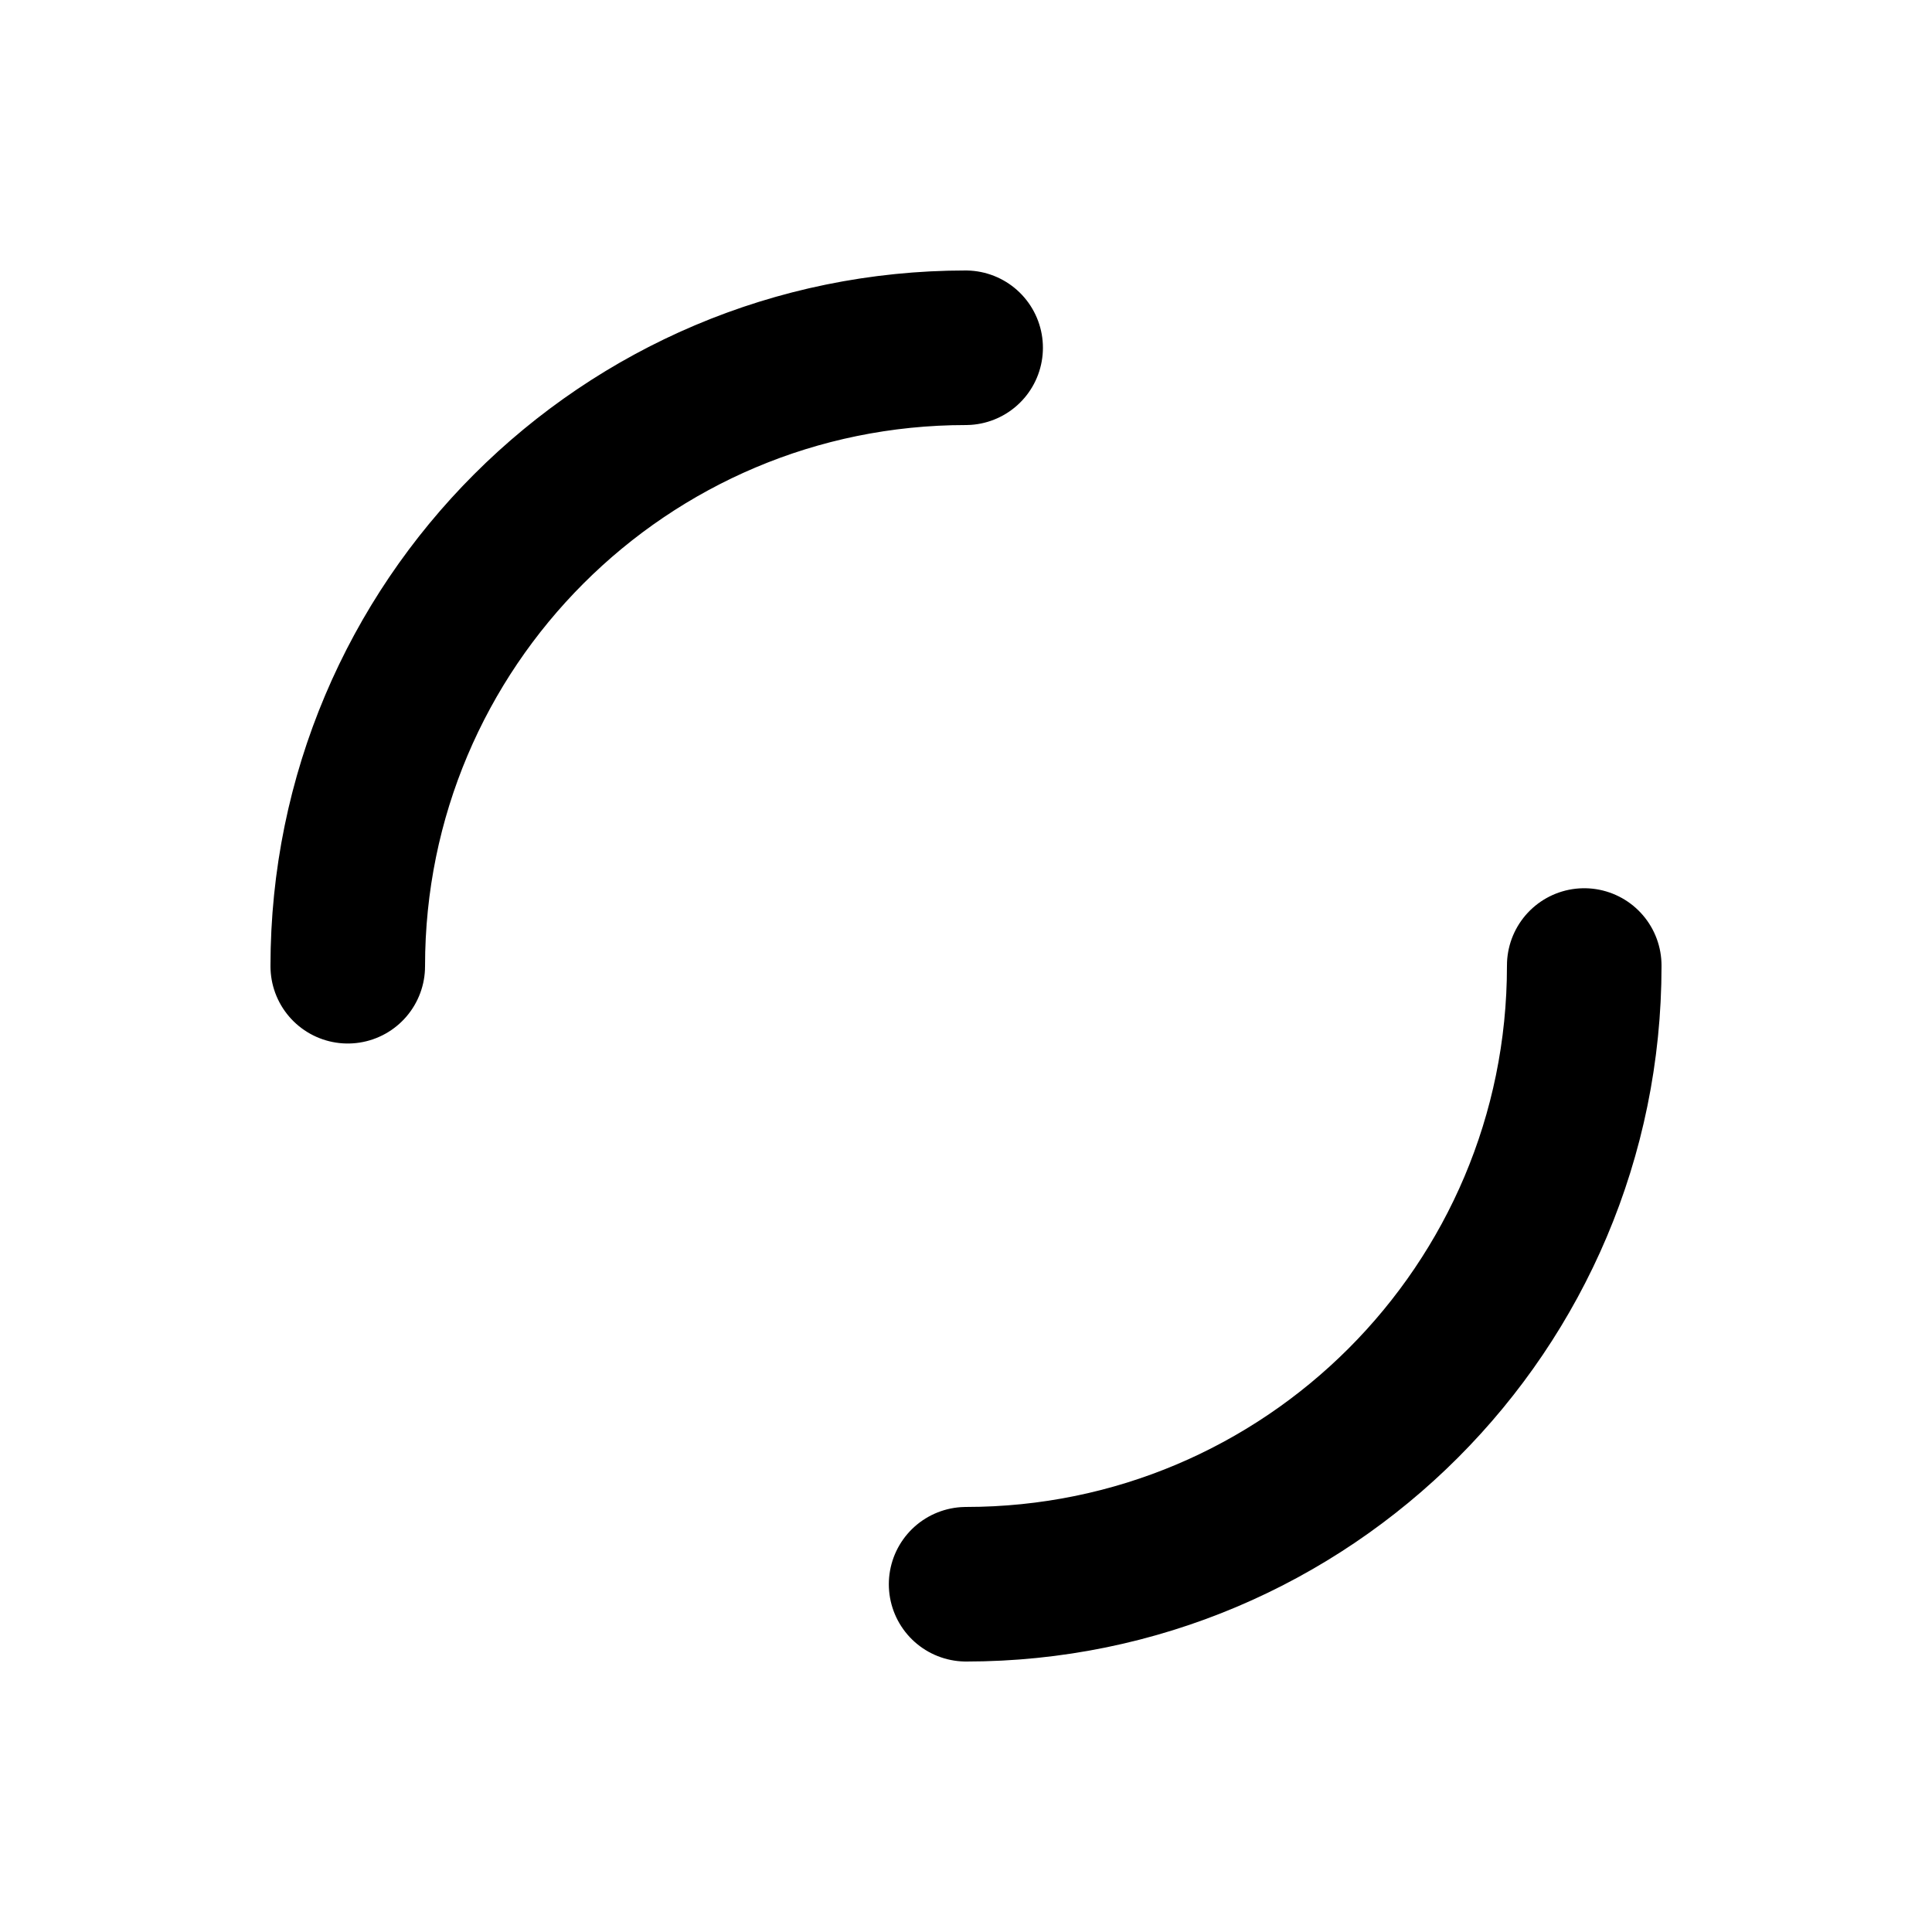
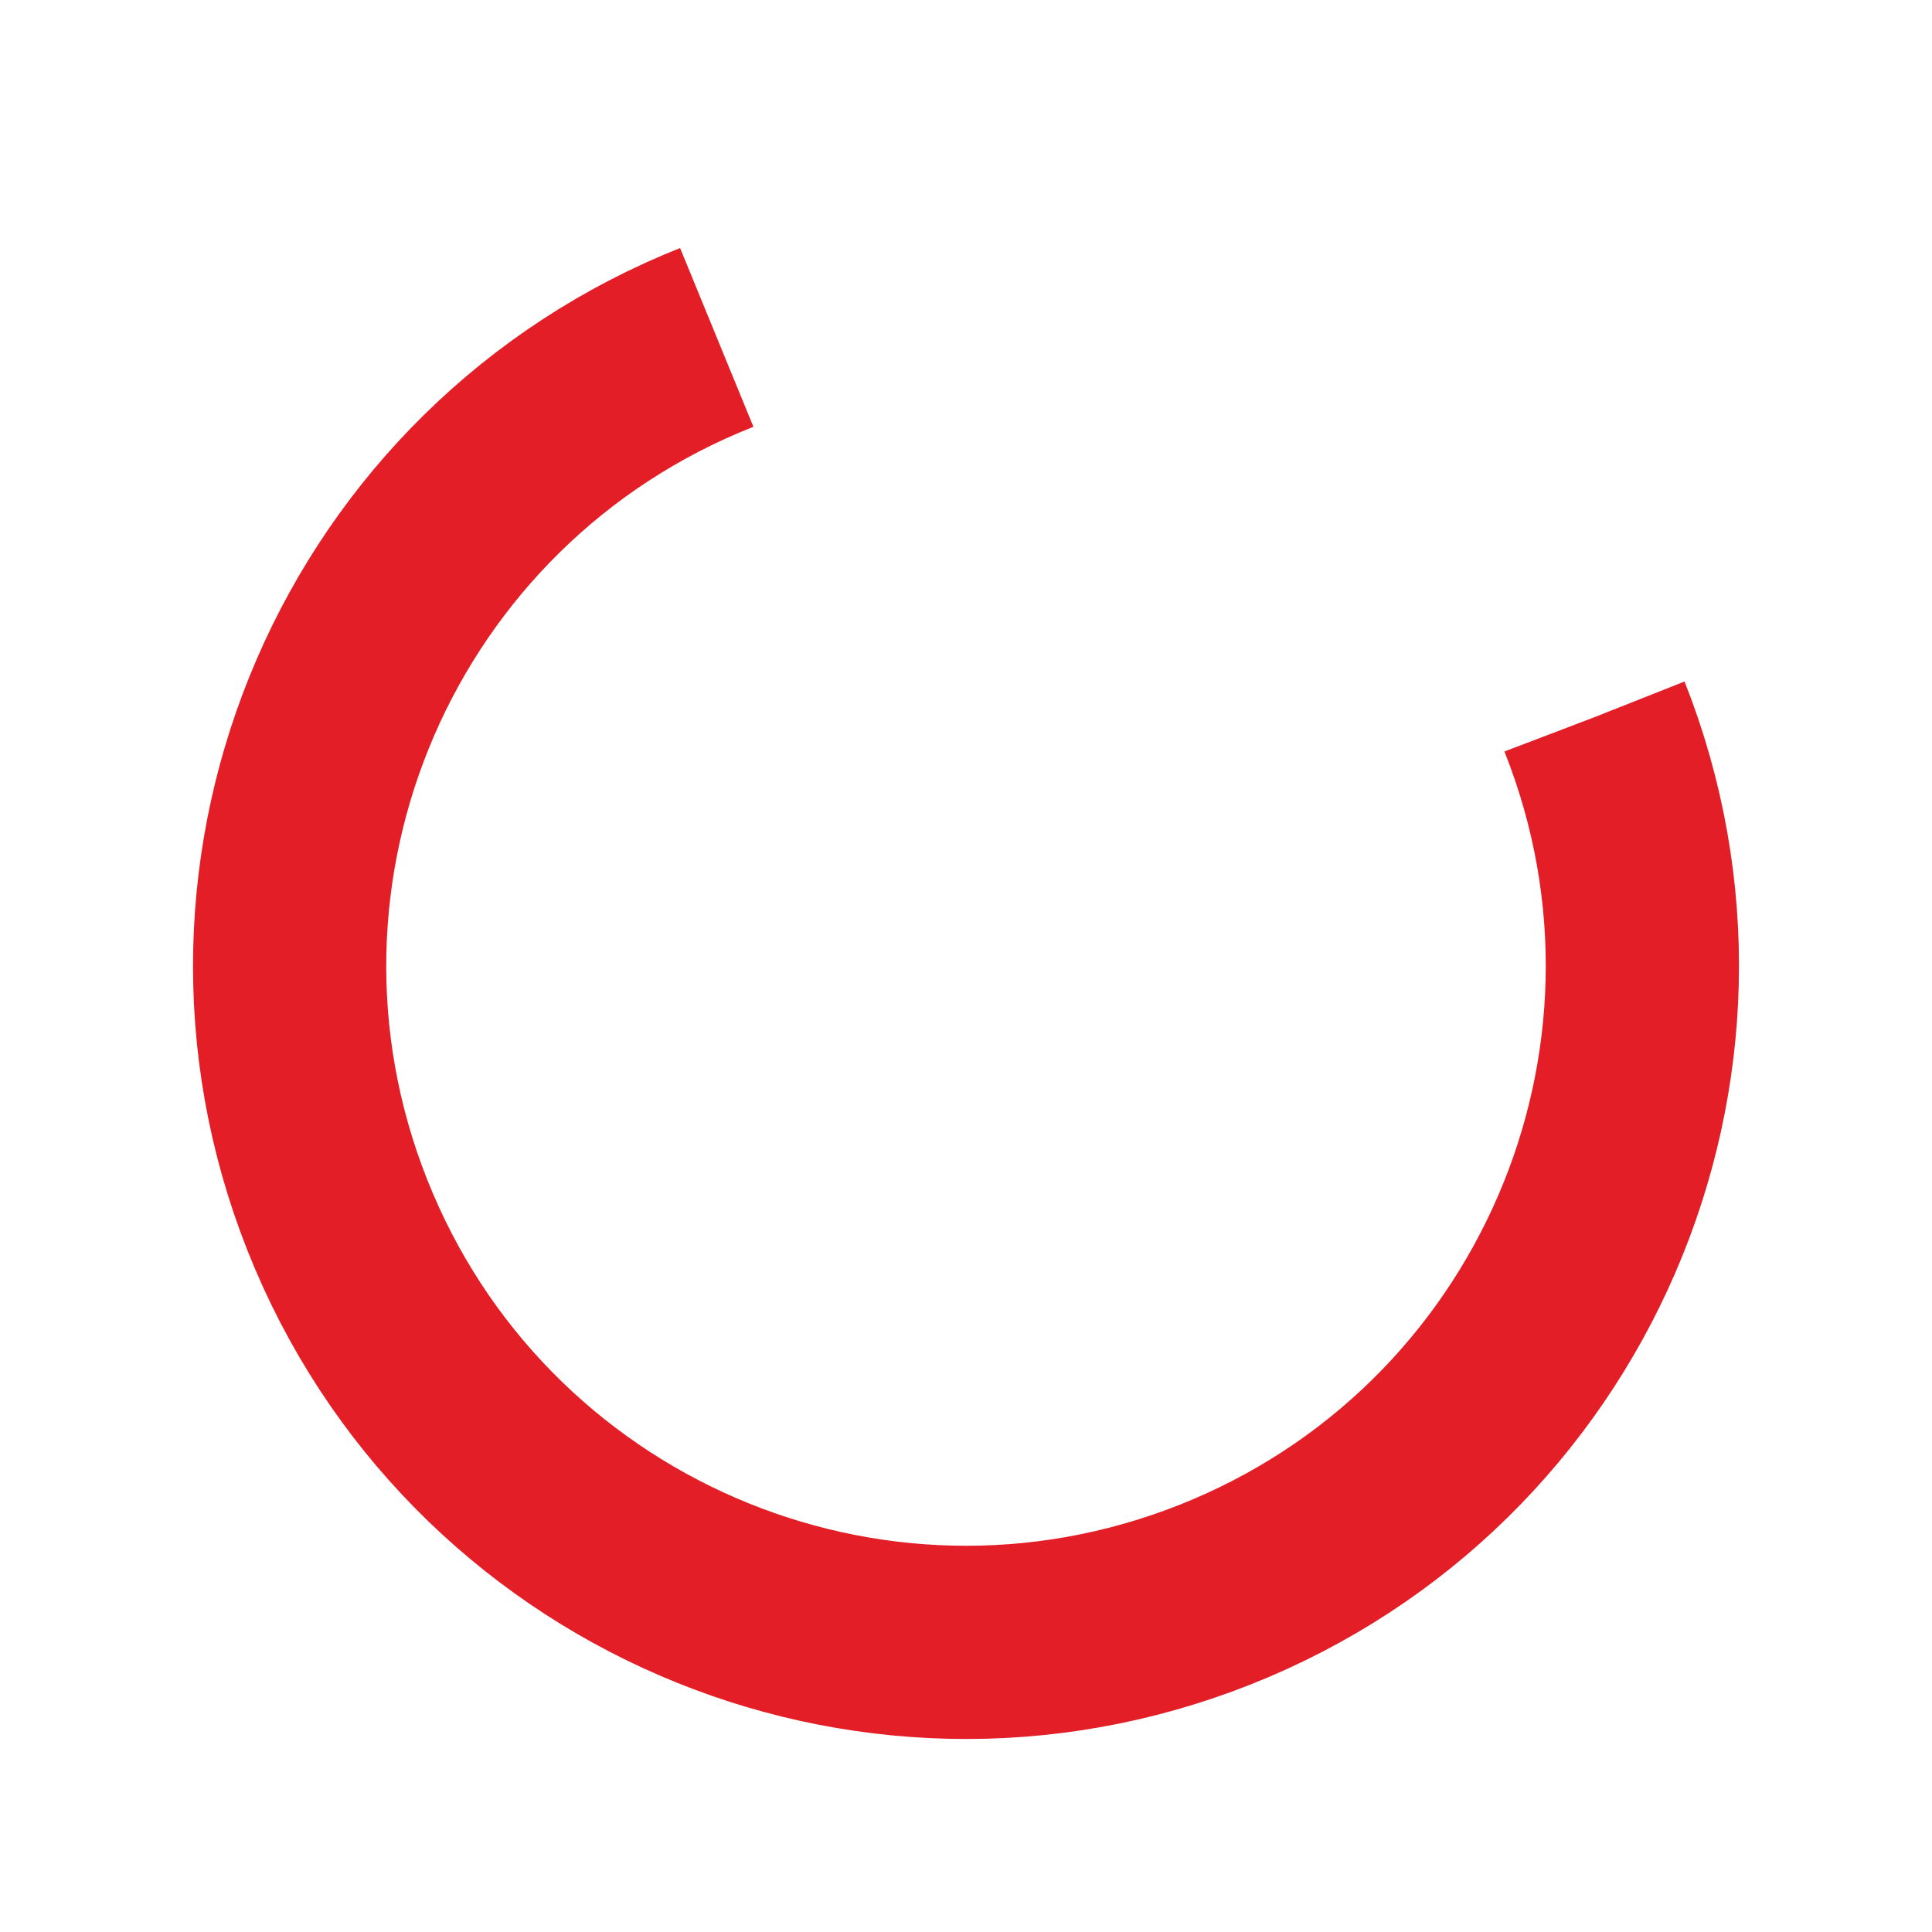
- <svg xmlns="http://www.w3.org/2000/svg" style="margin: auto; background: rgb(241, 242, 243); display: block; shape-rendering: auto;" width="200px" height="200px" viewBox="0 0 100 100" preserveAspectRatio="xMidYMid">
-   <circle cx="50" cy="50" r="32" stroke-width="8" stroke="#000000" stroke-dasharray="50.265 50.265" fill="none" stroke-linecap="round">
-     <animateTransform attributeName="transform" type="rotate" repeatCount="indefinite" dur="1s" keyTimes="0;1" values="0 50 50;360 50 50" />
-   </circle>
+ <svg xmlns="http://www.w3.org/2000/svg" viewBox="0 0 100 100" preserveAspectRatio="xMidYMid" width="200" height="200" style="shape-rendering: auto; display: block; background: rgb(255, 255, 255);">
+   <g data-idx="1">
+     <circle stroke-dasharray="164.934 56.978" r="35" stroke-width="10" stroke="#e31e26" fill="none" cy="50" cx="50" data-idx="2" transform="matrix(0.9297812,-0.3681128,0.3681128,0.9297812,-14.8947,21.91658)">
+       <animateTransform attributeName="transform" type="rotate" repeatCount="indefinite" dur="1s" keyTimes="0;1" values="0 50 50;360 50 50" />
+     </circle>
+     <g data-idx="4" />
+   </g>
</svg>
